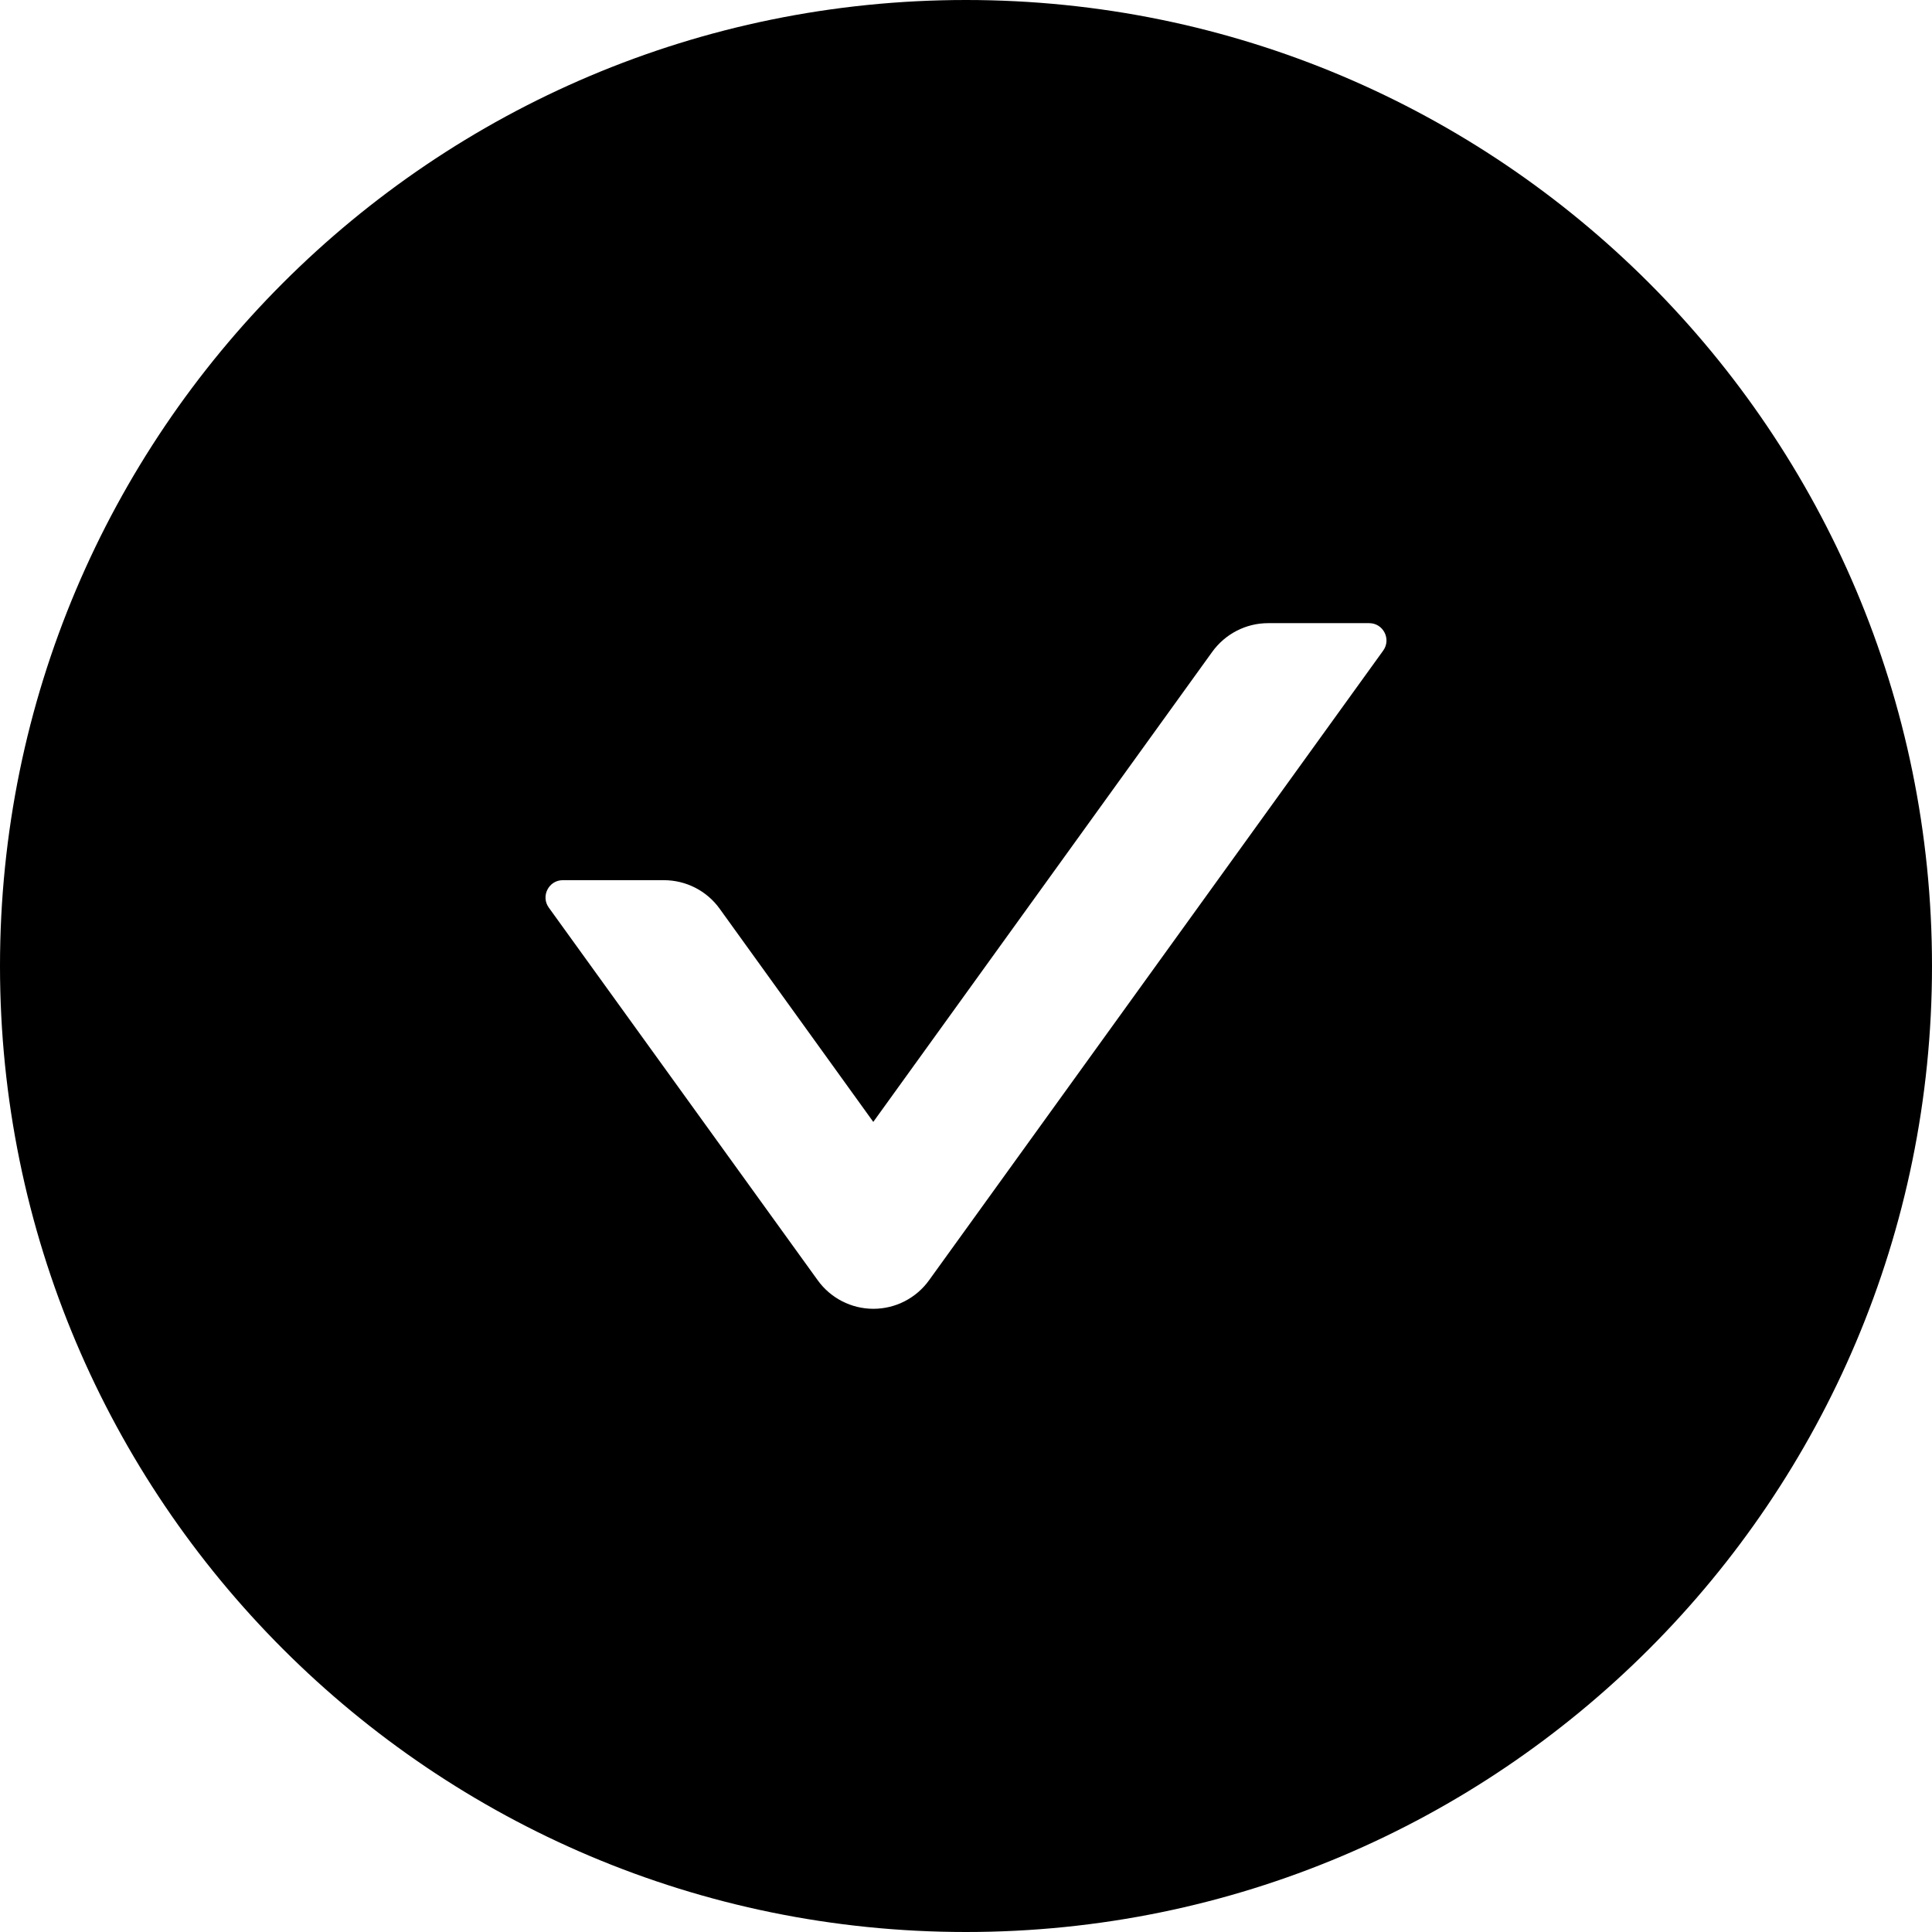
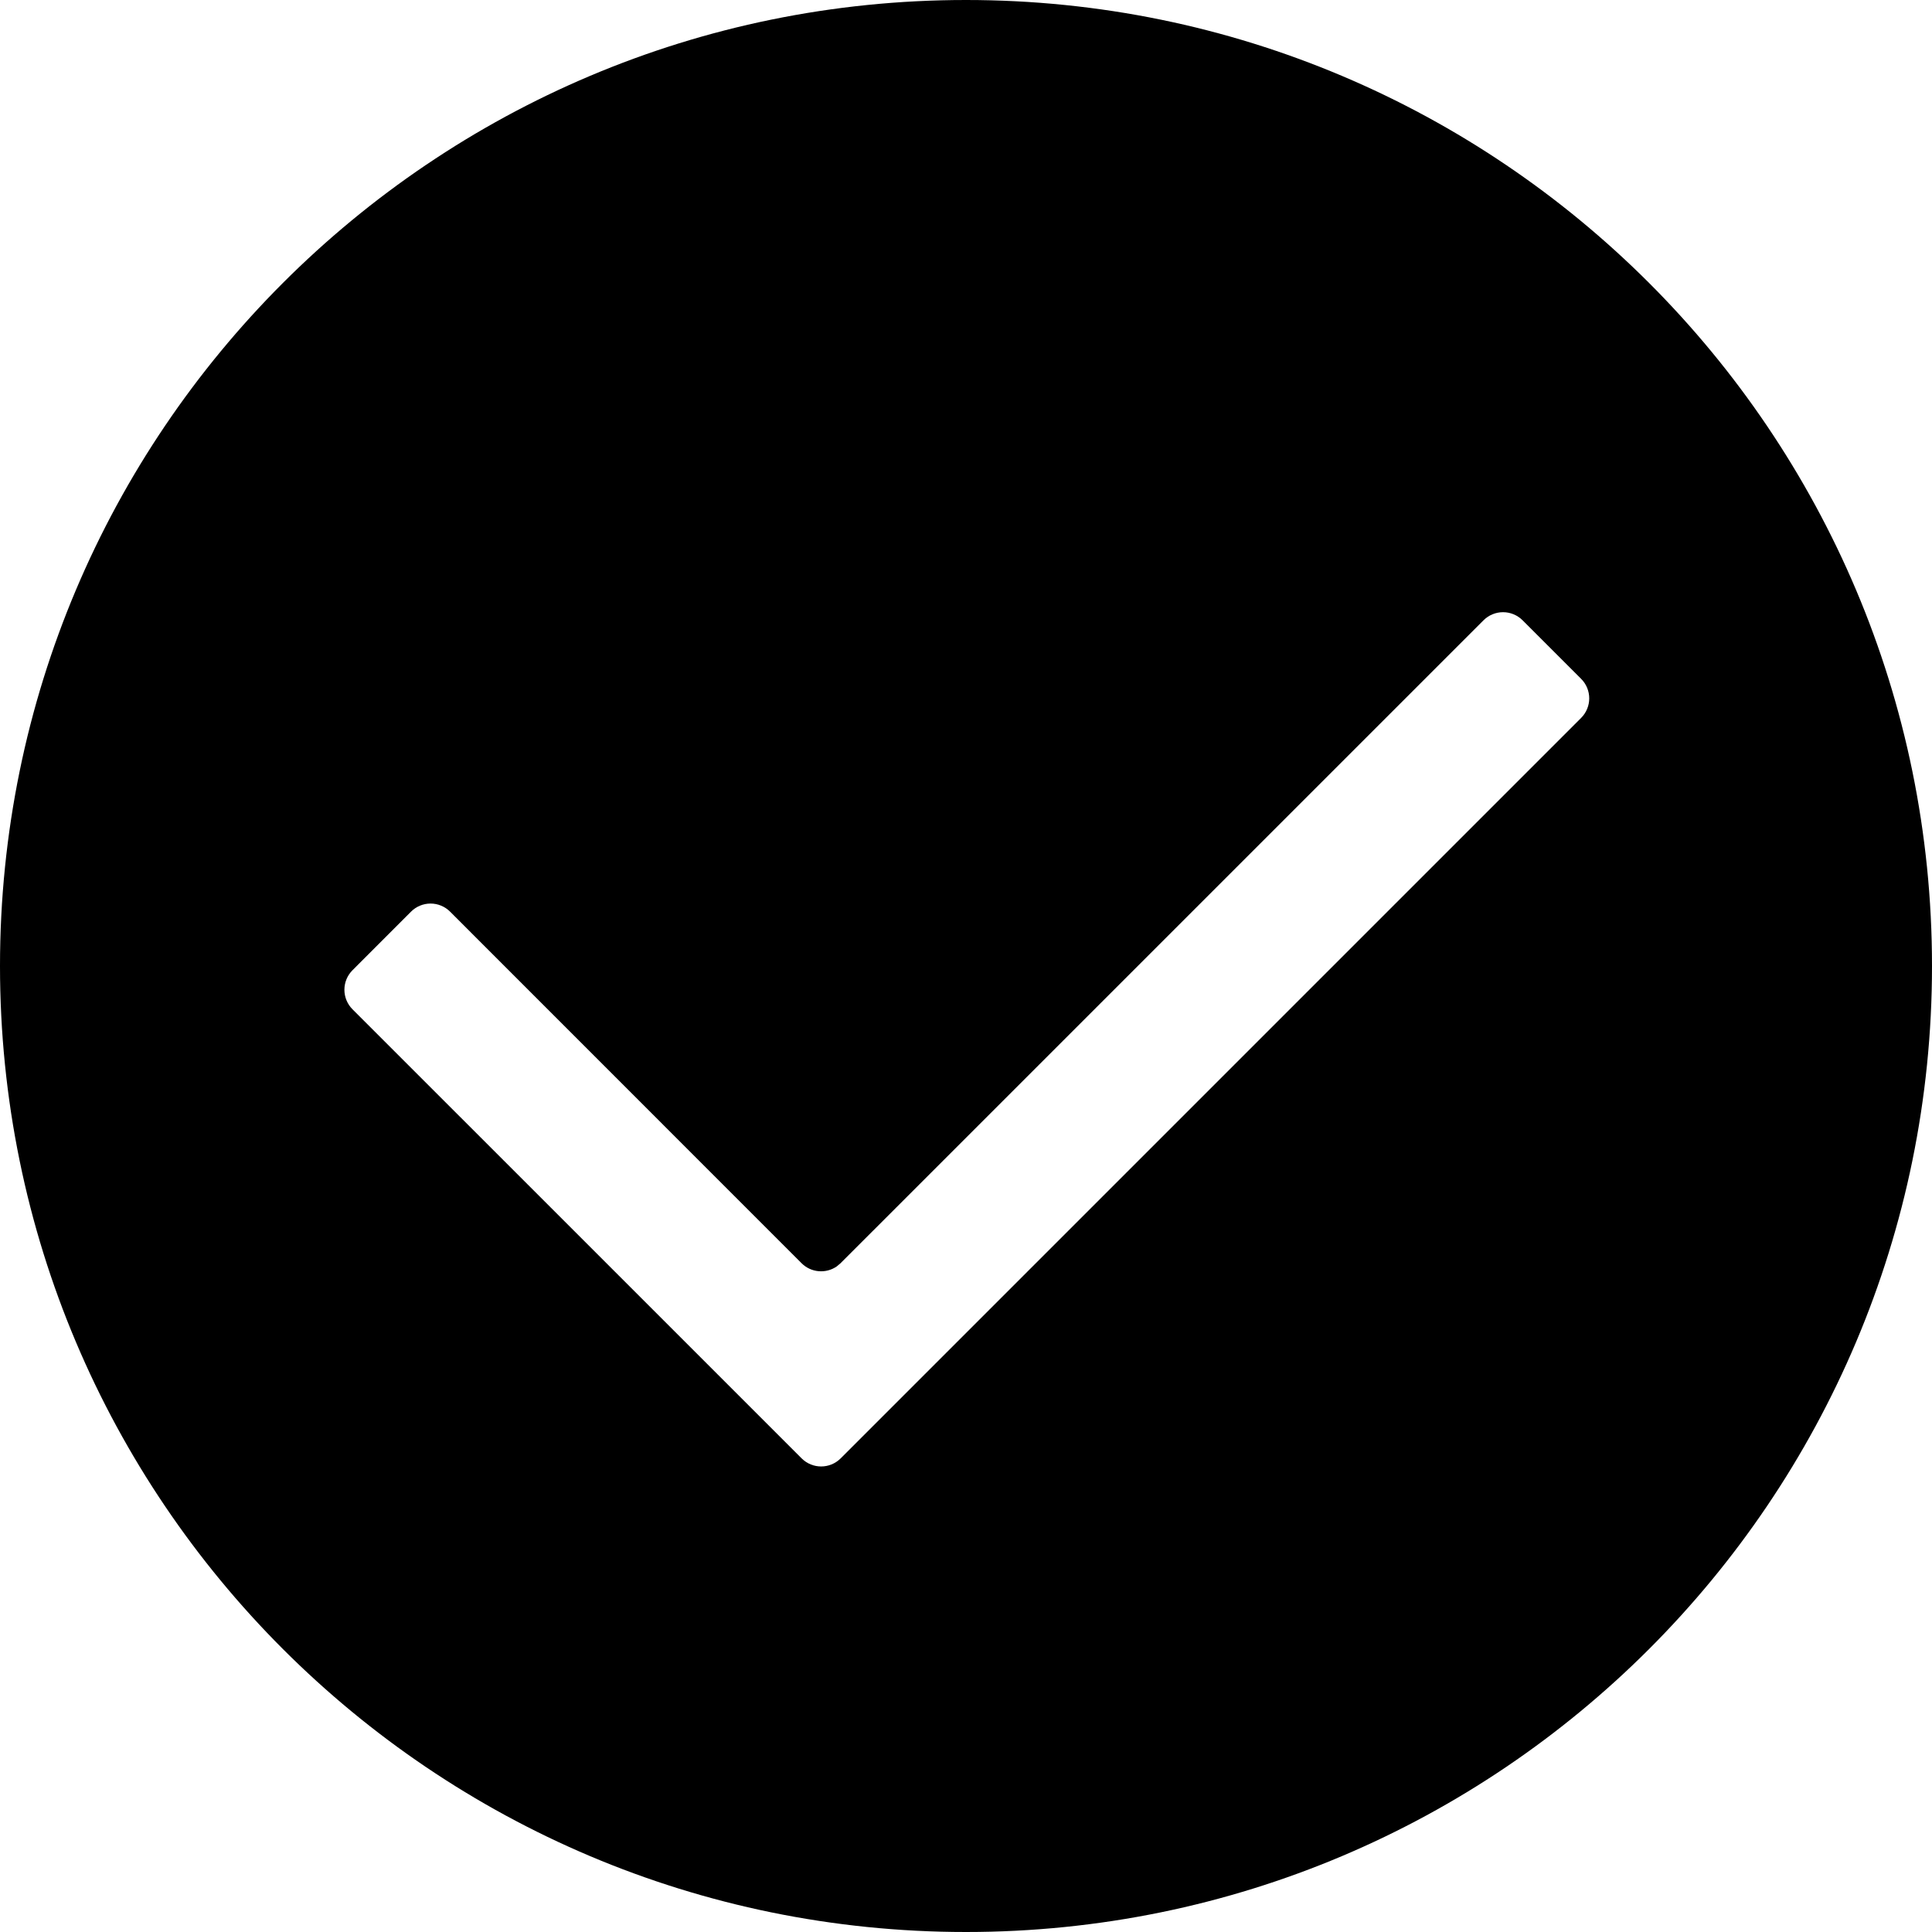
<svg viewBox="64 64 896 896">
-   <path d="M512 64C264.6 64 64 264.6 64 512s200.6 448 448 448 448-200.6 448-448S759.4 64 512 64zm193.5 301.7-210.6 292a31.8 31.8 0 0 1-51.7 0L318.5 484.9c-3.8-5.3 0-12.7 6.5-12.7h46.9c10.2 0 19.9 4.9 25.9 13.3l71.2 98.8 157.2-218c6-8.3 15.6-13.3 25.9-13.3H699c6.5 0 10.3 7.4 6.5 12.7z" />
+   <path d="M512 64c247.424 0 448 200.576 448 448S759.424 960 512 960 64 759.424 64 512 264.576 64 512 64zm258.133 287.68a12.8 12.8 0 0 0-18.133 0L453.824 649.835l-1.77 1.493a12.8 12.8 0 0 1-16.32-1.493l-162.987-163.03a12.8 12.8 0 0 0-18.134 0l-27.136 27.158a12.8 12.8 0 0 0 0 18.112l208.299 208.277a12.8 12.8 0 0 0 18.09 0l343.425-343.424a12.8 12.8 0 0 0 0-18.09z" />
</svg>
